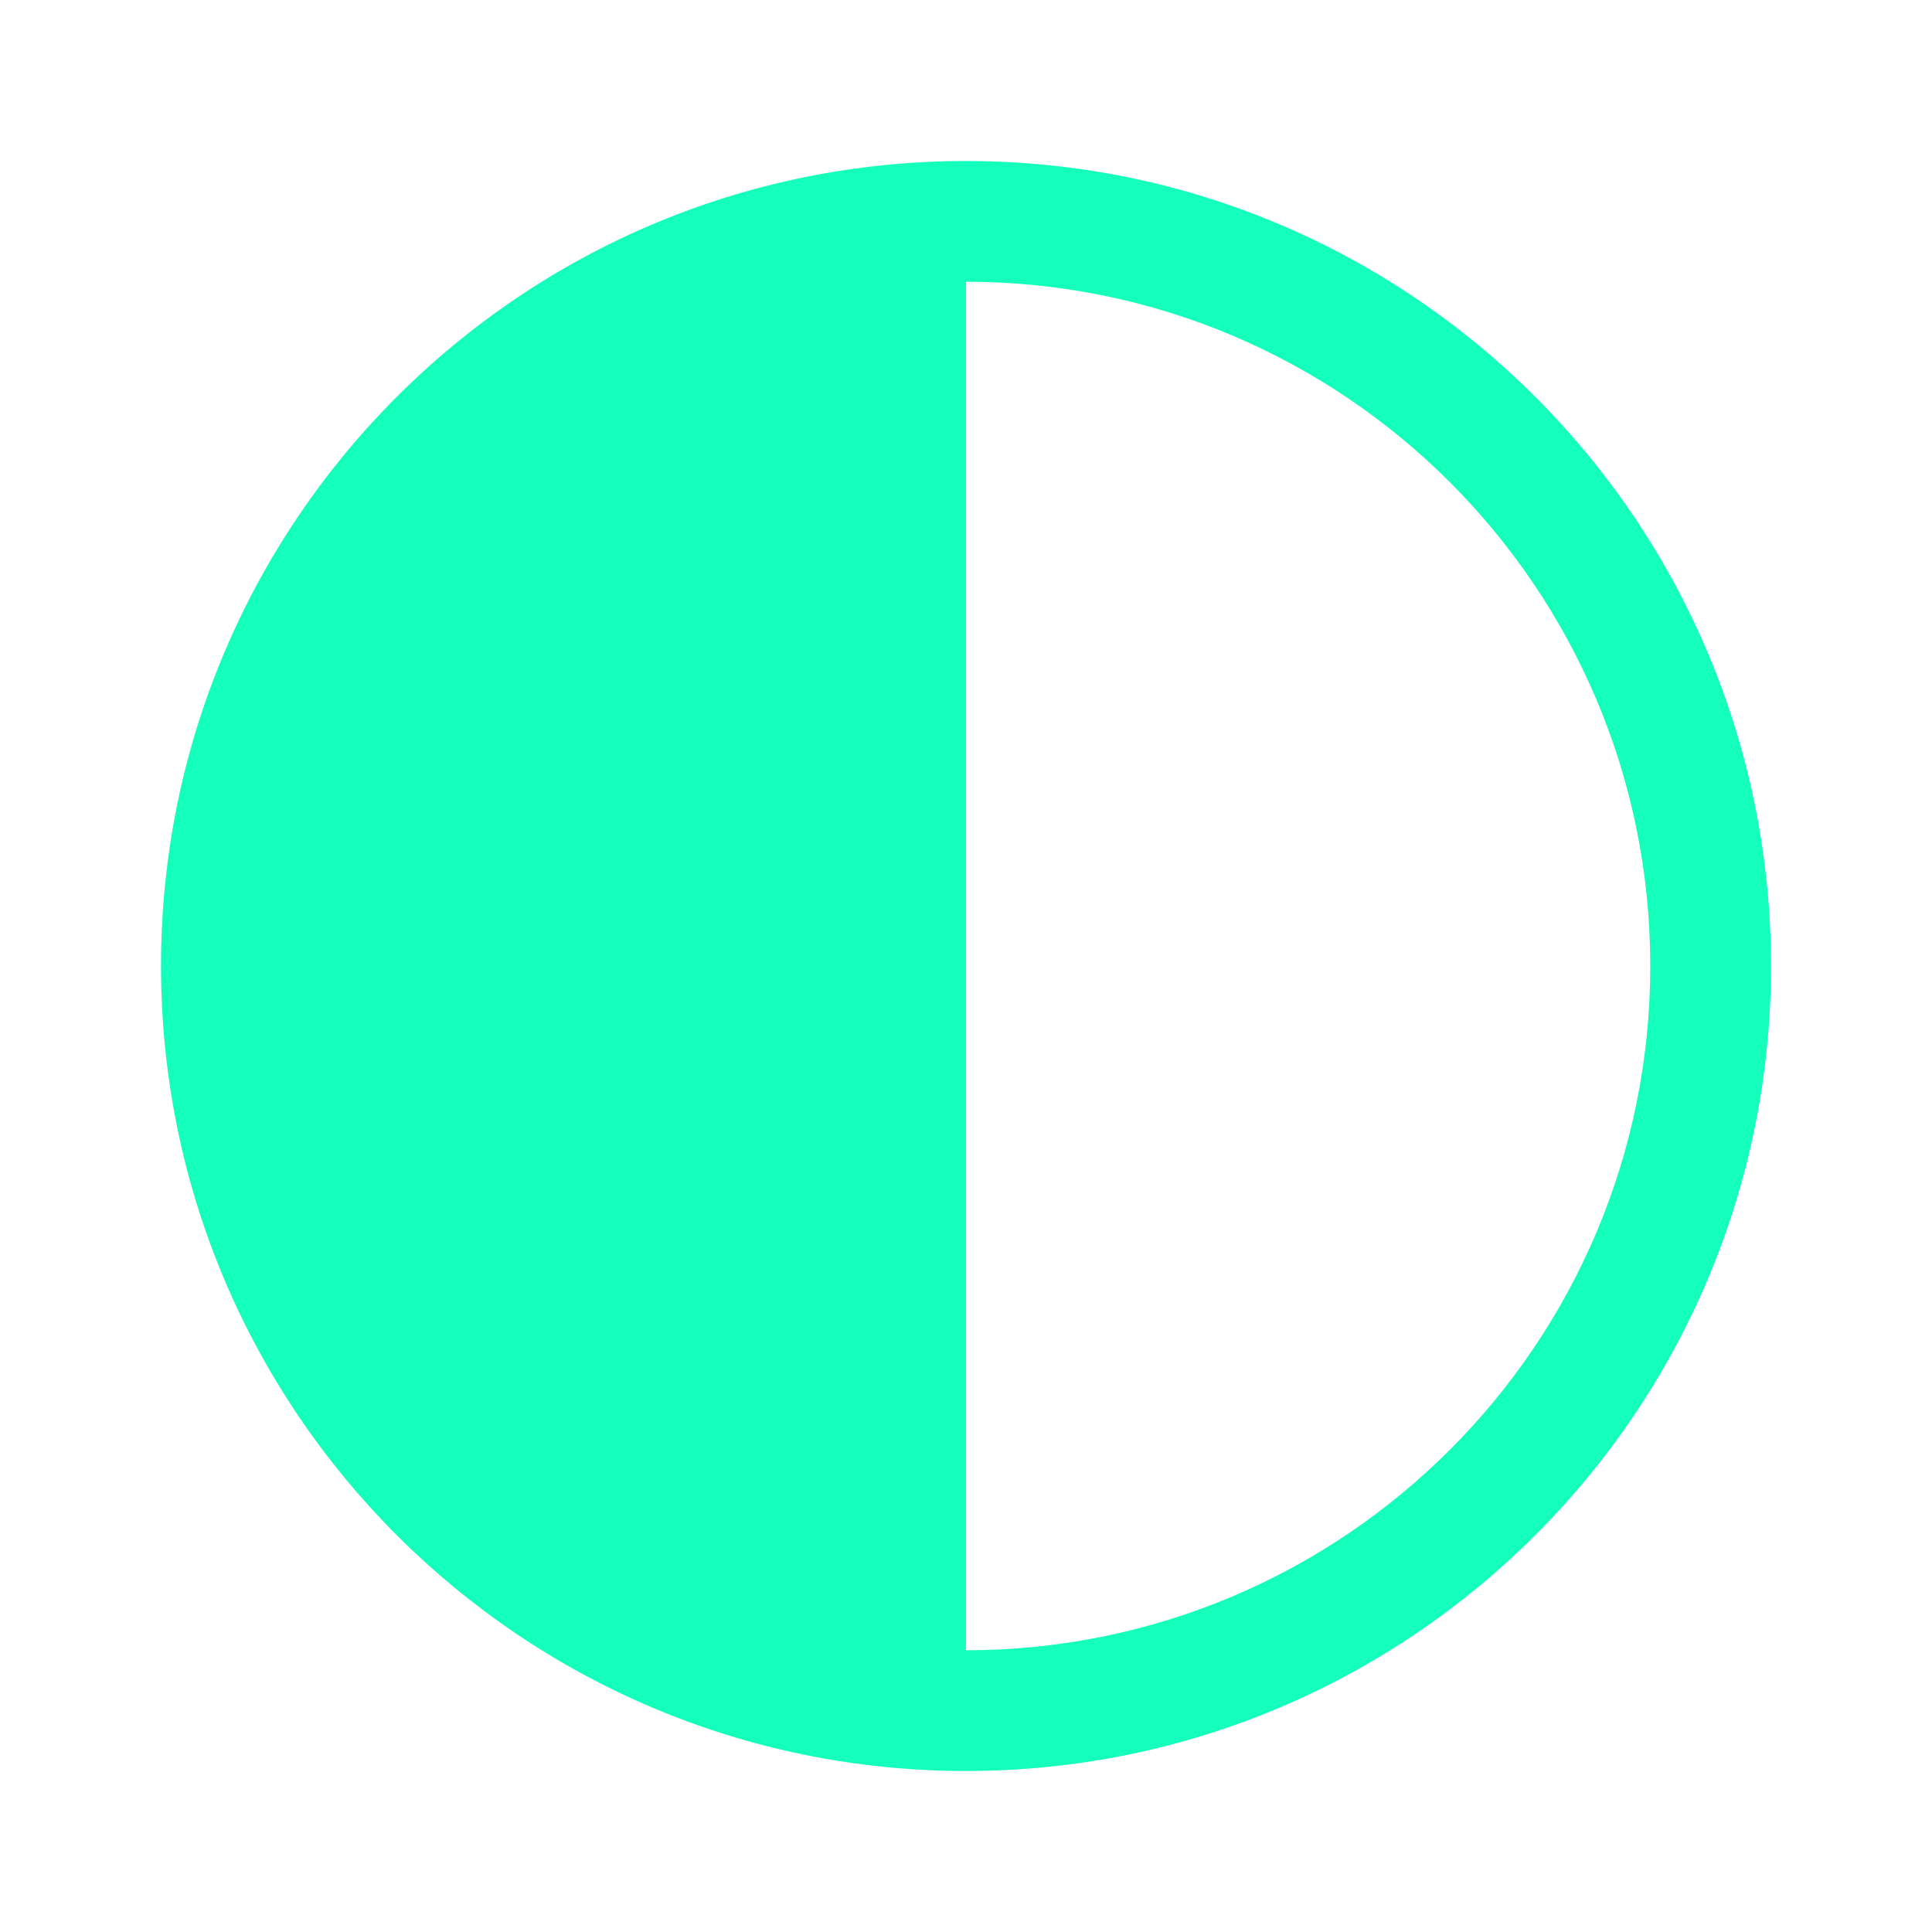
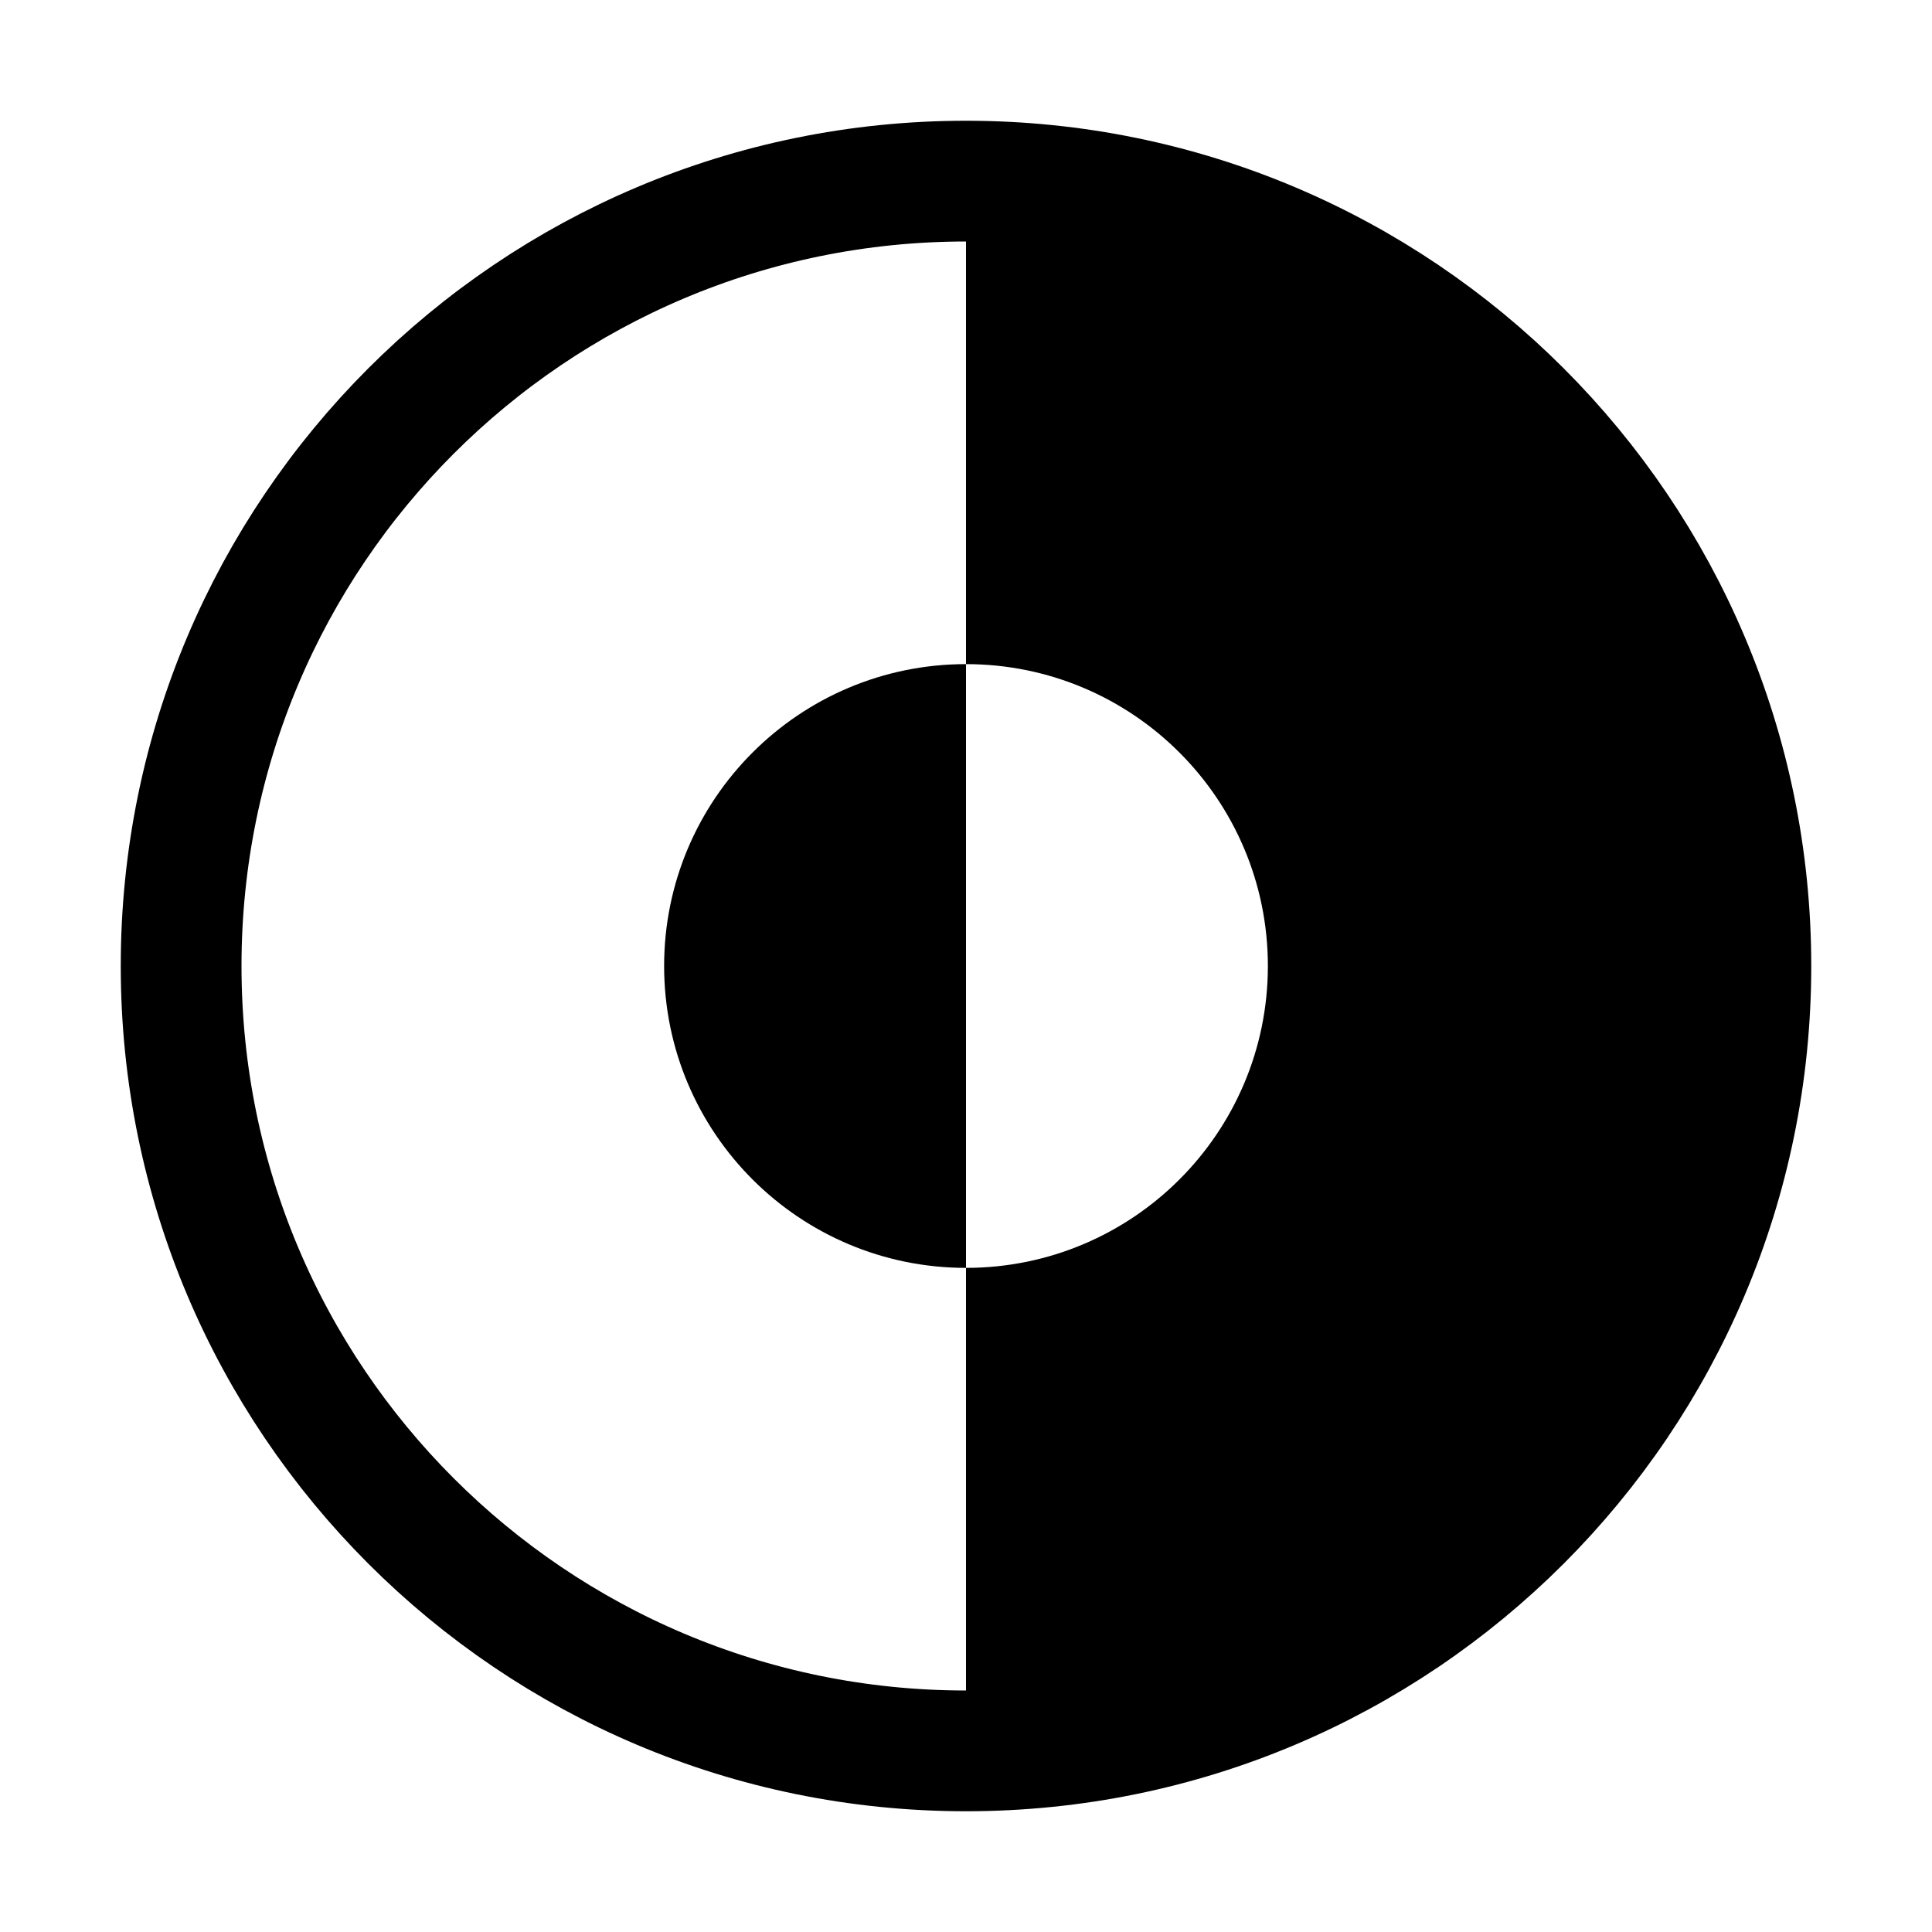
- <svg xmlns="http://www.w3.org/2000/svg" viewBox="0 0 24 24" version="1.1" fill="#000000">
-   <g id="SVGRepo_bgCarrier" stroke-width="0" />
-   <g id="SVGRepo_tracerCarrier" stroke-linecap="round" stroke-linejoin="round" />
-   <g id="SVGRepo_iconCarrier">
-     <g id="🔍-Product-Icons" stroke="none" stroke-width="1" fill="none" fill-rule="evenodd">
-       <g id="ic_fluent_dark_theme_24_regular" fill="#14FFBC" fill-rule="nonzero">
-         <path d="M12,22 C17.523,22 22,17.523 22,12 C22,6.477 17.523,2 12,2 C6.477,2 2,6.477 2,12 C2,17.523 6.477,22 12,22 Z M12,20.5 L12,3.5 C16.694,3.5 20.5,7.306 20.5,12 C20.5,16.694 16.694,20.5 12,20.5 Z" id="🎨-Color"> </path>
-       </g>
-     </g>
-   </g>
+ <svg xmlns="http://www.w3.org/2000/svg" viewBox="0 0 512 512">
+   <circle fill="none" stroke="#000" stroke-miterlimit="10" stroke-width="32" cx="256" cy="256" r="208" />
+   <path d="M256,176V336a80,80,0,0,1,0-160Z" />
+   <path d="M256,48V176a80,80,0,0,1,0,160V464c114.88,0,208-93.12,208-208S370.88,48,256,48Z" />
</svg>
